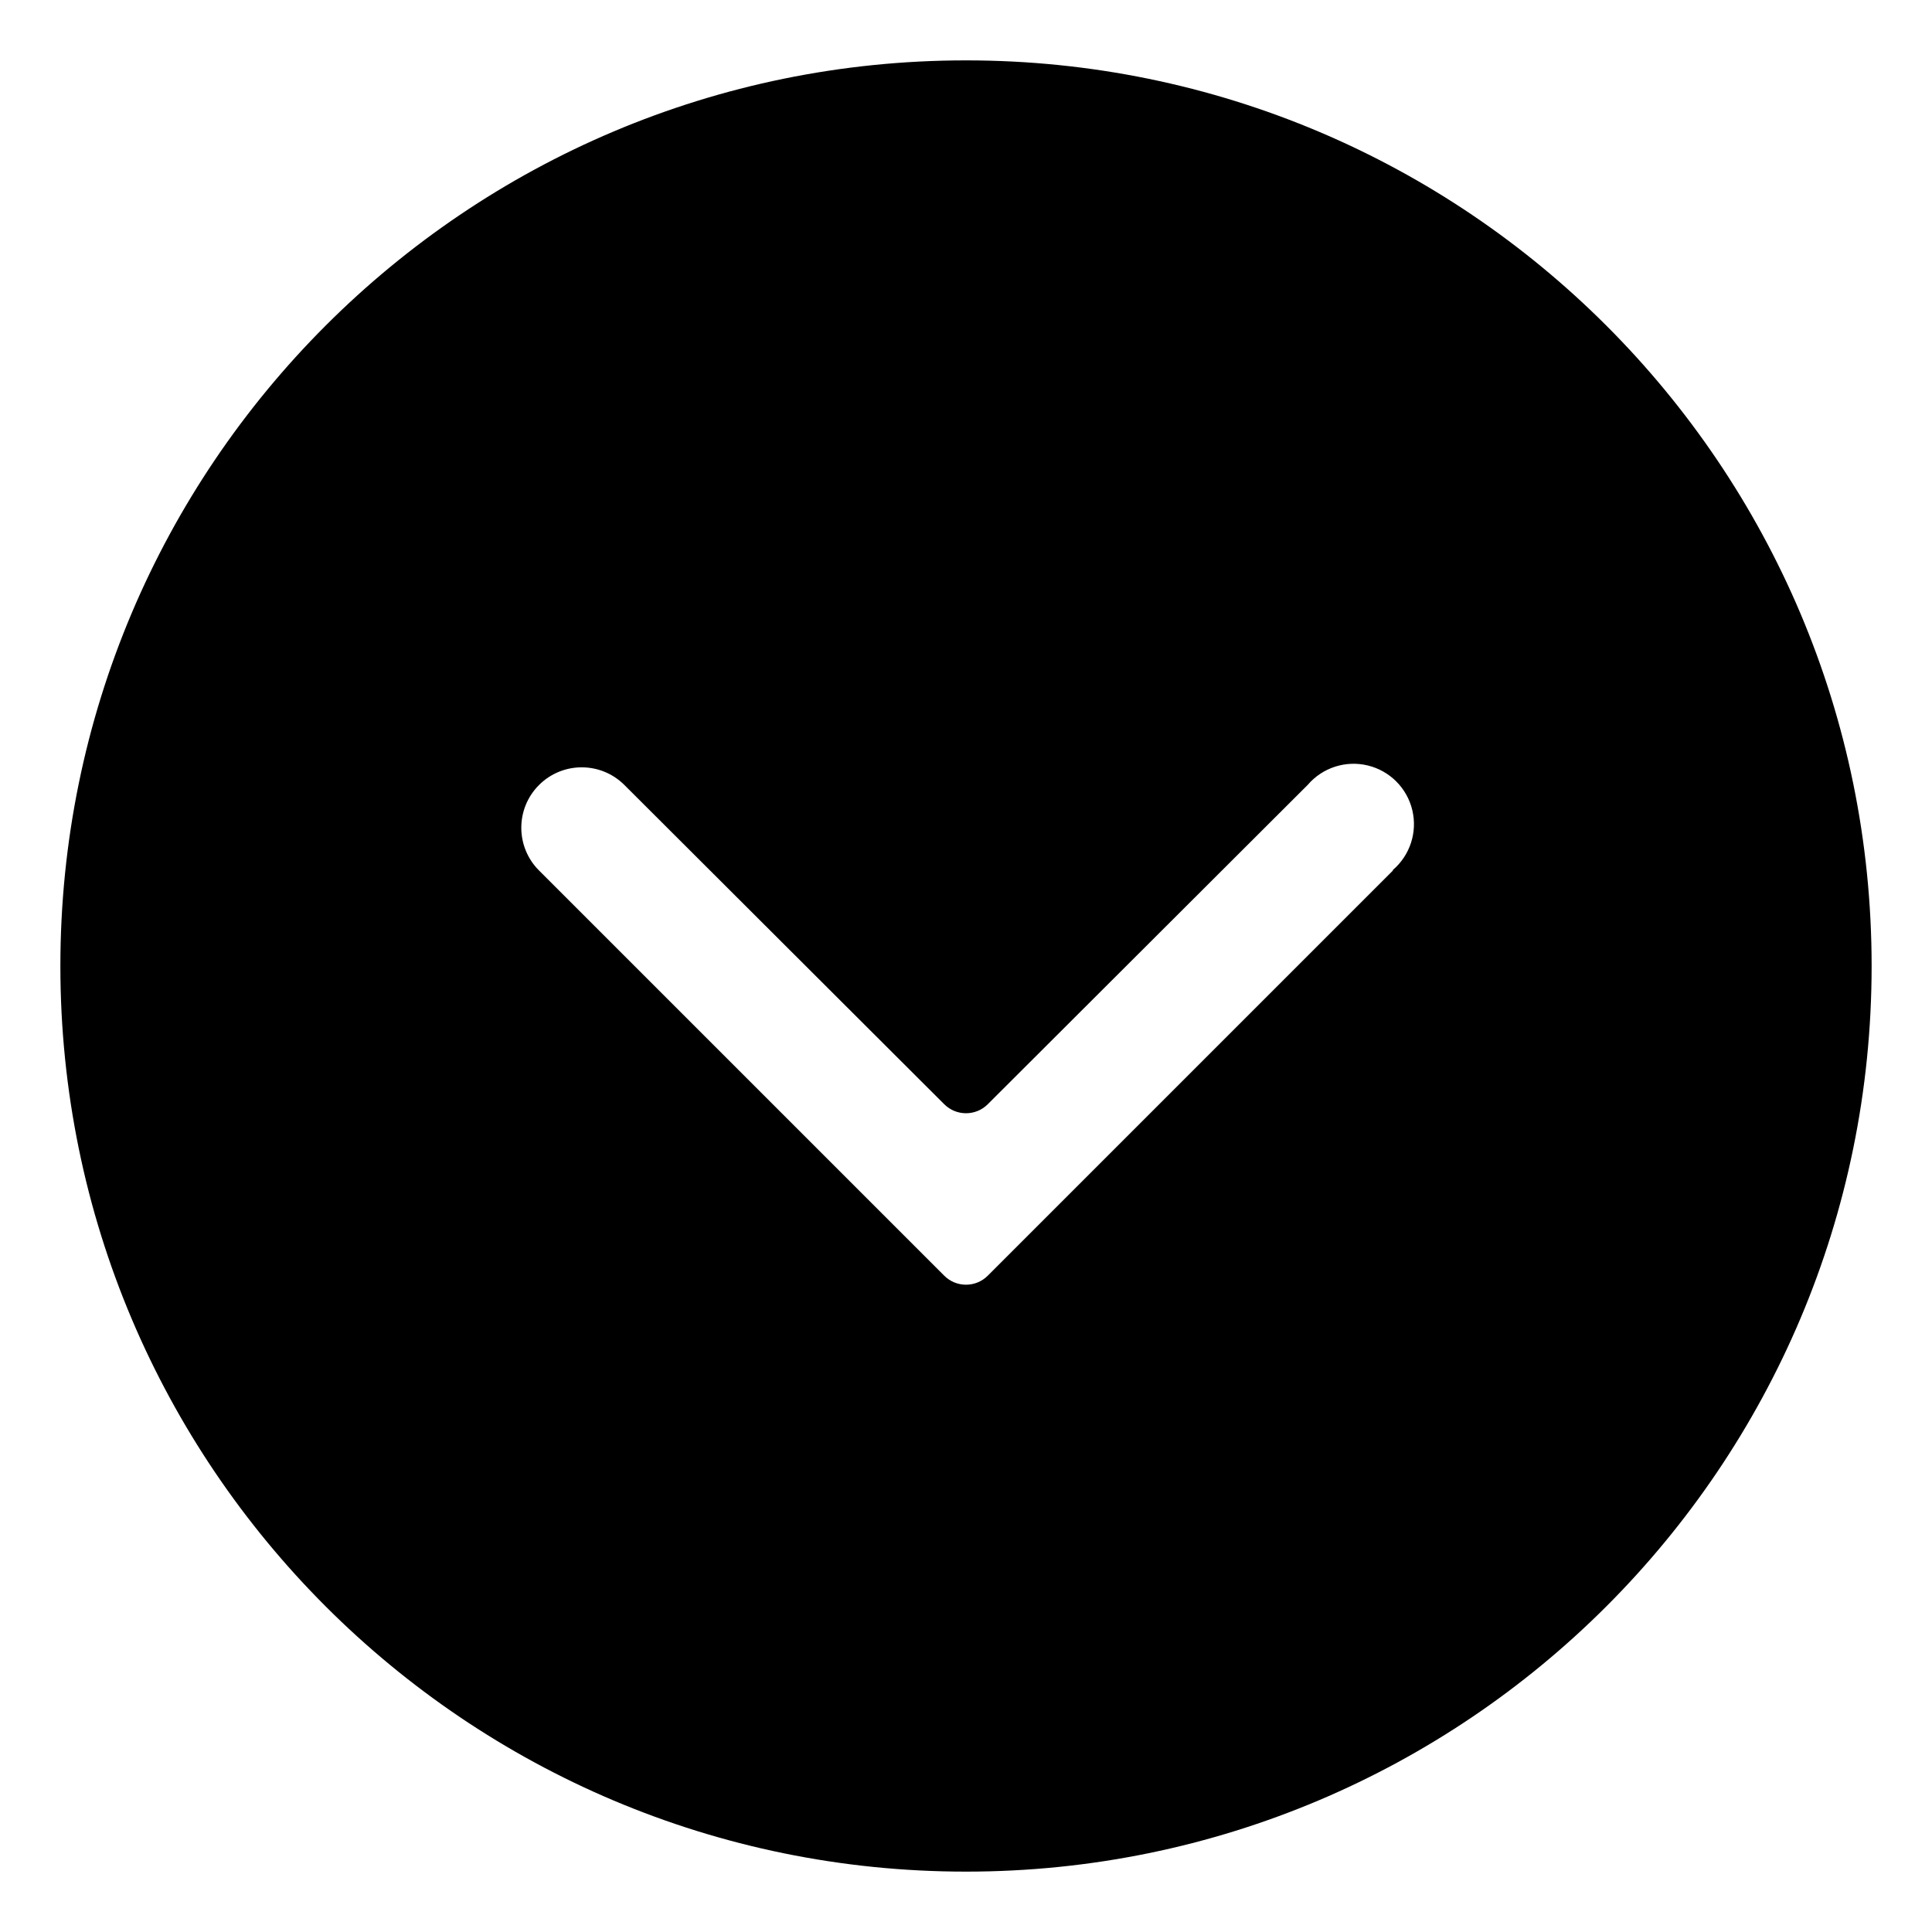
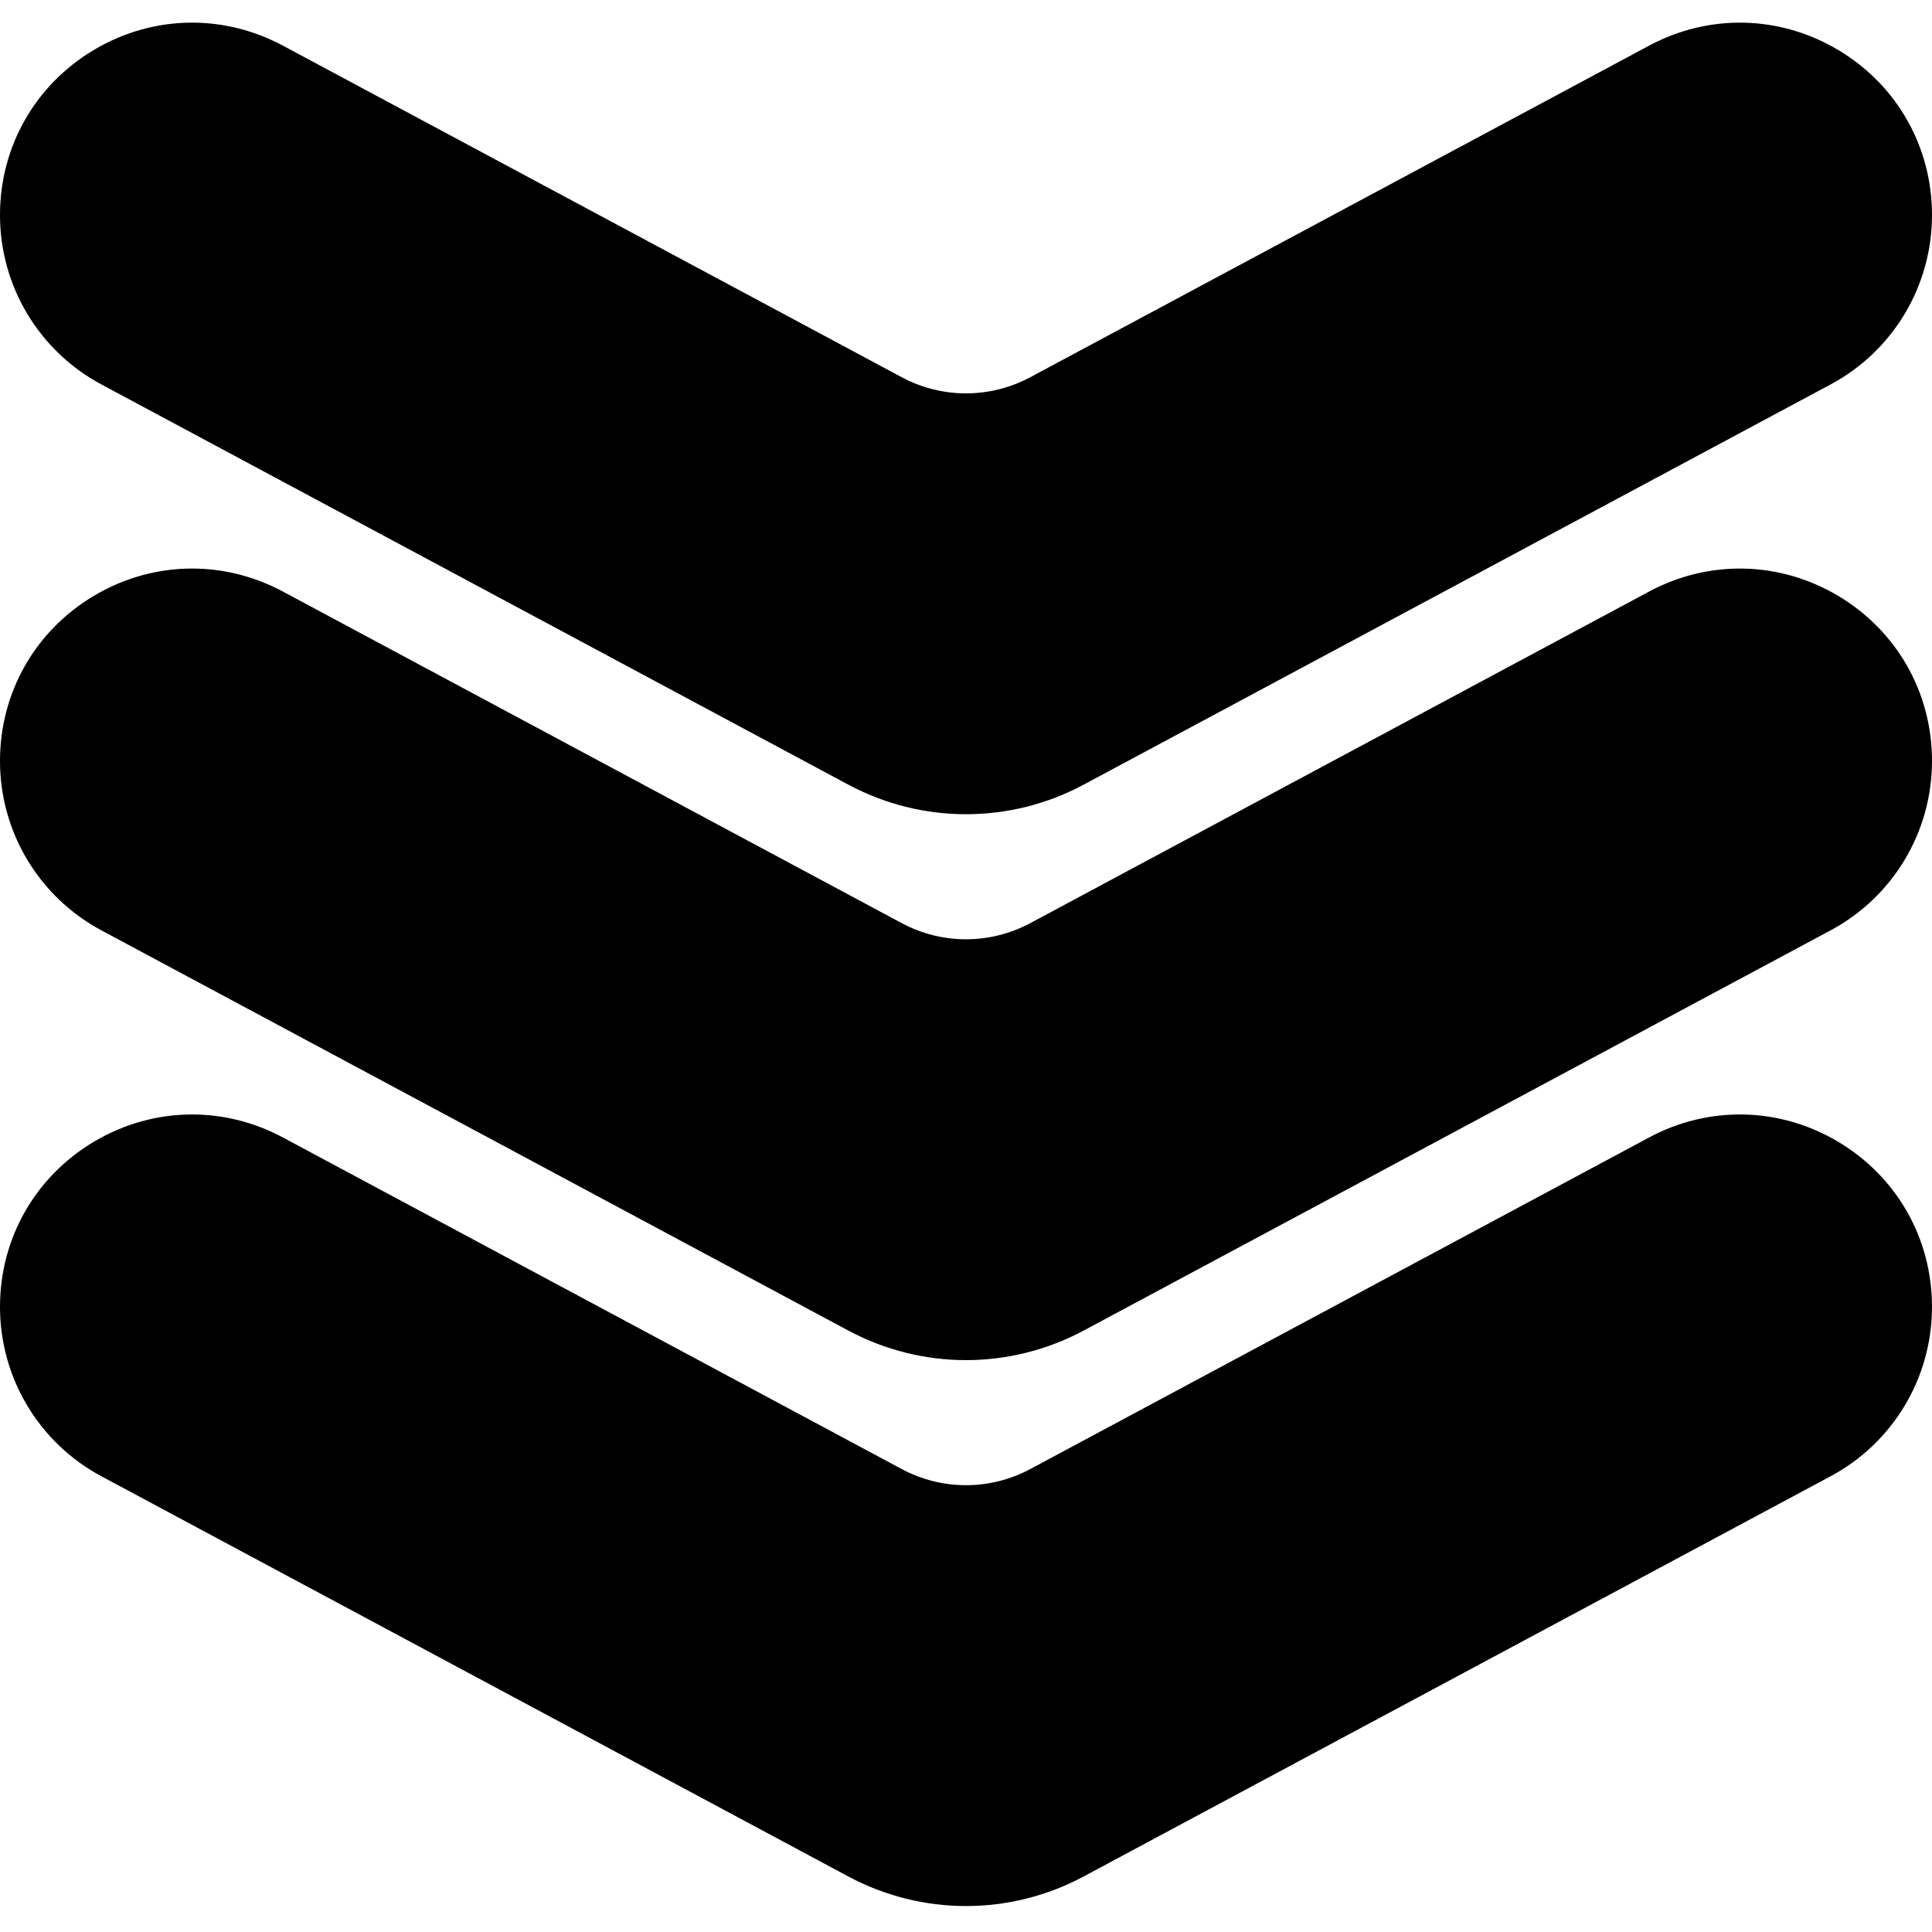
- <svg xmlns="http://www.w3.org/2000/svg" height="512" viewBox="0 0 32 32" width="512">
-   <g id="Layer_2" data-name="Layer 2">
-     <path d="m16 1a15 15 0 1 0 15 15 15 15 0 0 0 -15-15zm7.07 13.42-6.71 6.71a.51.51 0 0 1 -.72 0l-6.71-6.71a1 1 0 0 1 1.41-1.42l5.3 5.29a.51.51 0 0 0 .72 0l5.3-5.29a1 1 0 1 1 1.41 1.41z" />
+ <svg xmlns="http://www.w3.org/2000/svg" height="300" viewBox="0 -6 512 512" width="300" version="1.1">
+   <g width="100%" height="100%" transform="matrix(-1,1.2246467991473532e-16,-1.2246467991473532e-16,-1,512,499.1201)">
+     <path d="m24.77 202.48c15.508 9.285 34.277 9.73 50.211 1.195l163.961-87.855c10.68-5.723 23.438-5.723 34.117 0l163.961 87.855c7.598 4.07 15.844 6.098 24.074 6.098 9.023 0 18.027-2.438 26.137-7.293 15.512-9.285 24.77-25.621 24.77-43.695 0-18.805-10.297-36.008-26.875-44.891l-197.898-106.035c-19.551-10.48-42.902-10.48-62.453 0l-197.898 106.035c-16.578 8.883-26.875 26.086-26.875 44.891 0 18.078 9.258 34.41 24.77 43.695zm0 0" fill="#000000" fill-opacity="1" data-original-color="#000000ff" stroke="none" stroke-opacity="1" />
+     <path d="m485.125 258.566-197.898-106.035c-19.551-10.477-42.902-10.477-62.453 0l-197.898 106.035c-16.578 8.883-26.875 26.086-26.875 44.891 0 18.078 9.258 34.41 24.77 43.695 15.508 9.285 34.281 9.73 50.211 1.195l163.961-87.855c10.68-5.723 23.438-5.723 34.117 0l163.961 87.855c7.598 4.07 15.844 6.102 24.074 6.102 9.023 0 18.027-2.441 26.137-7.297 15.508-9.285 24.77-25.617 24.77-43.695 0-18.805-10.297-36.008-26.875-44.891zm0 0" fill="#000000" fill-opacity="1" data-original-color="#000000ff" stroke="none" stroke-opacity="1" />
+     <path d="m485.125 403.238-197.898-106.039c-19.551-10.477-42.902-10.477-62.453 0l-197.898 106.039c-16.578 8.883-26.875 26.086-26.875 44.891 0 18.078 9.258 34.41 24.77 43.695 15.508 9.285 34.281 9.734 50.211 1.195l163.961-87.855c10.68-5.723 23.438-5.723 34.117 0l163.961 87.855c7.598 4.07 15.844 6.102 24.074 6.102 9.023 0 18.027-2.438 26.137-7.297 15.512-9.285 24.77-25.621 24.77-43.695 0-18.805-10.297-36.008-26.875-44.891zm0 0" fill="#000000" fill-opacity="1" data-original-color="#000000ff" stroke="none" stroke-opacity="1" />
  </g>
</svg>
